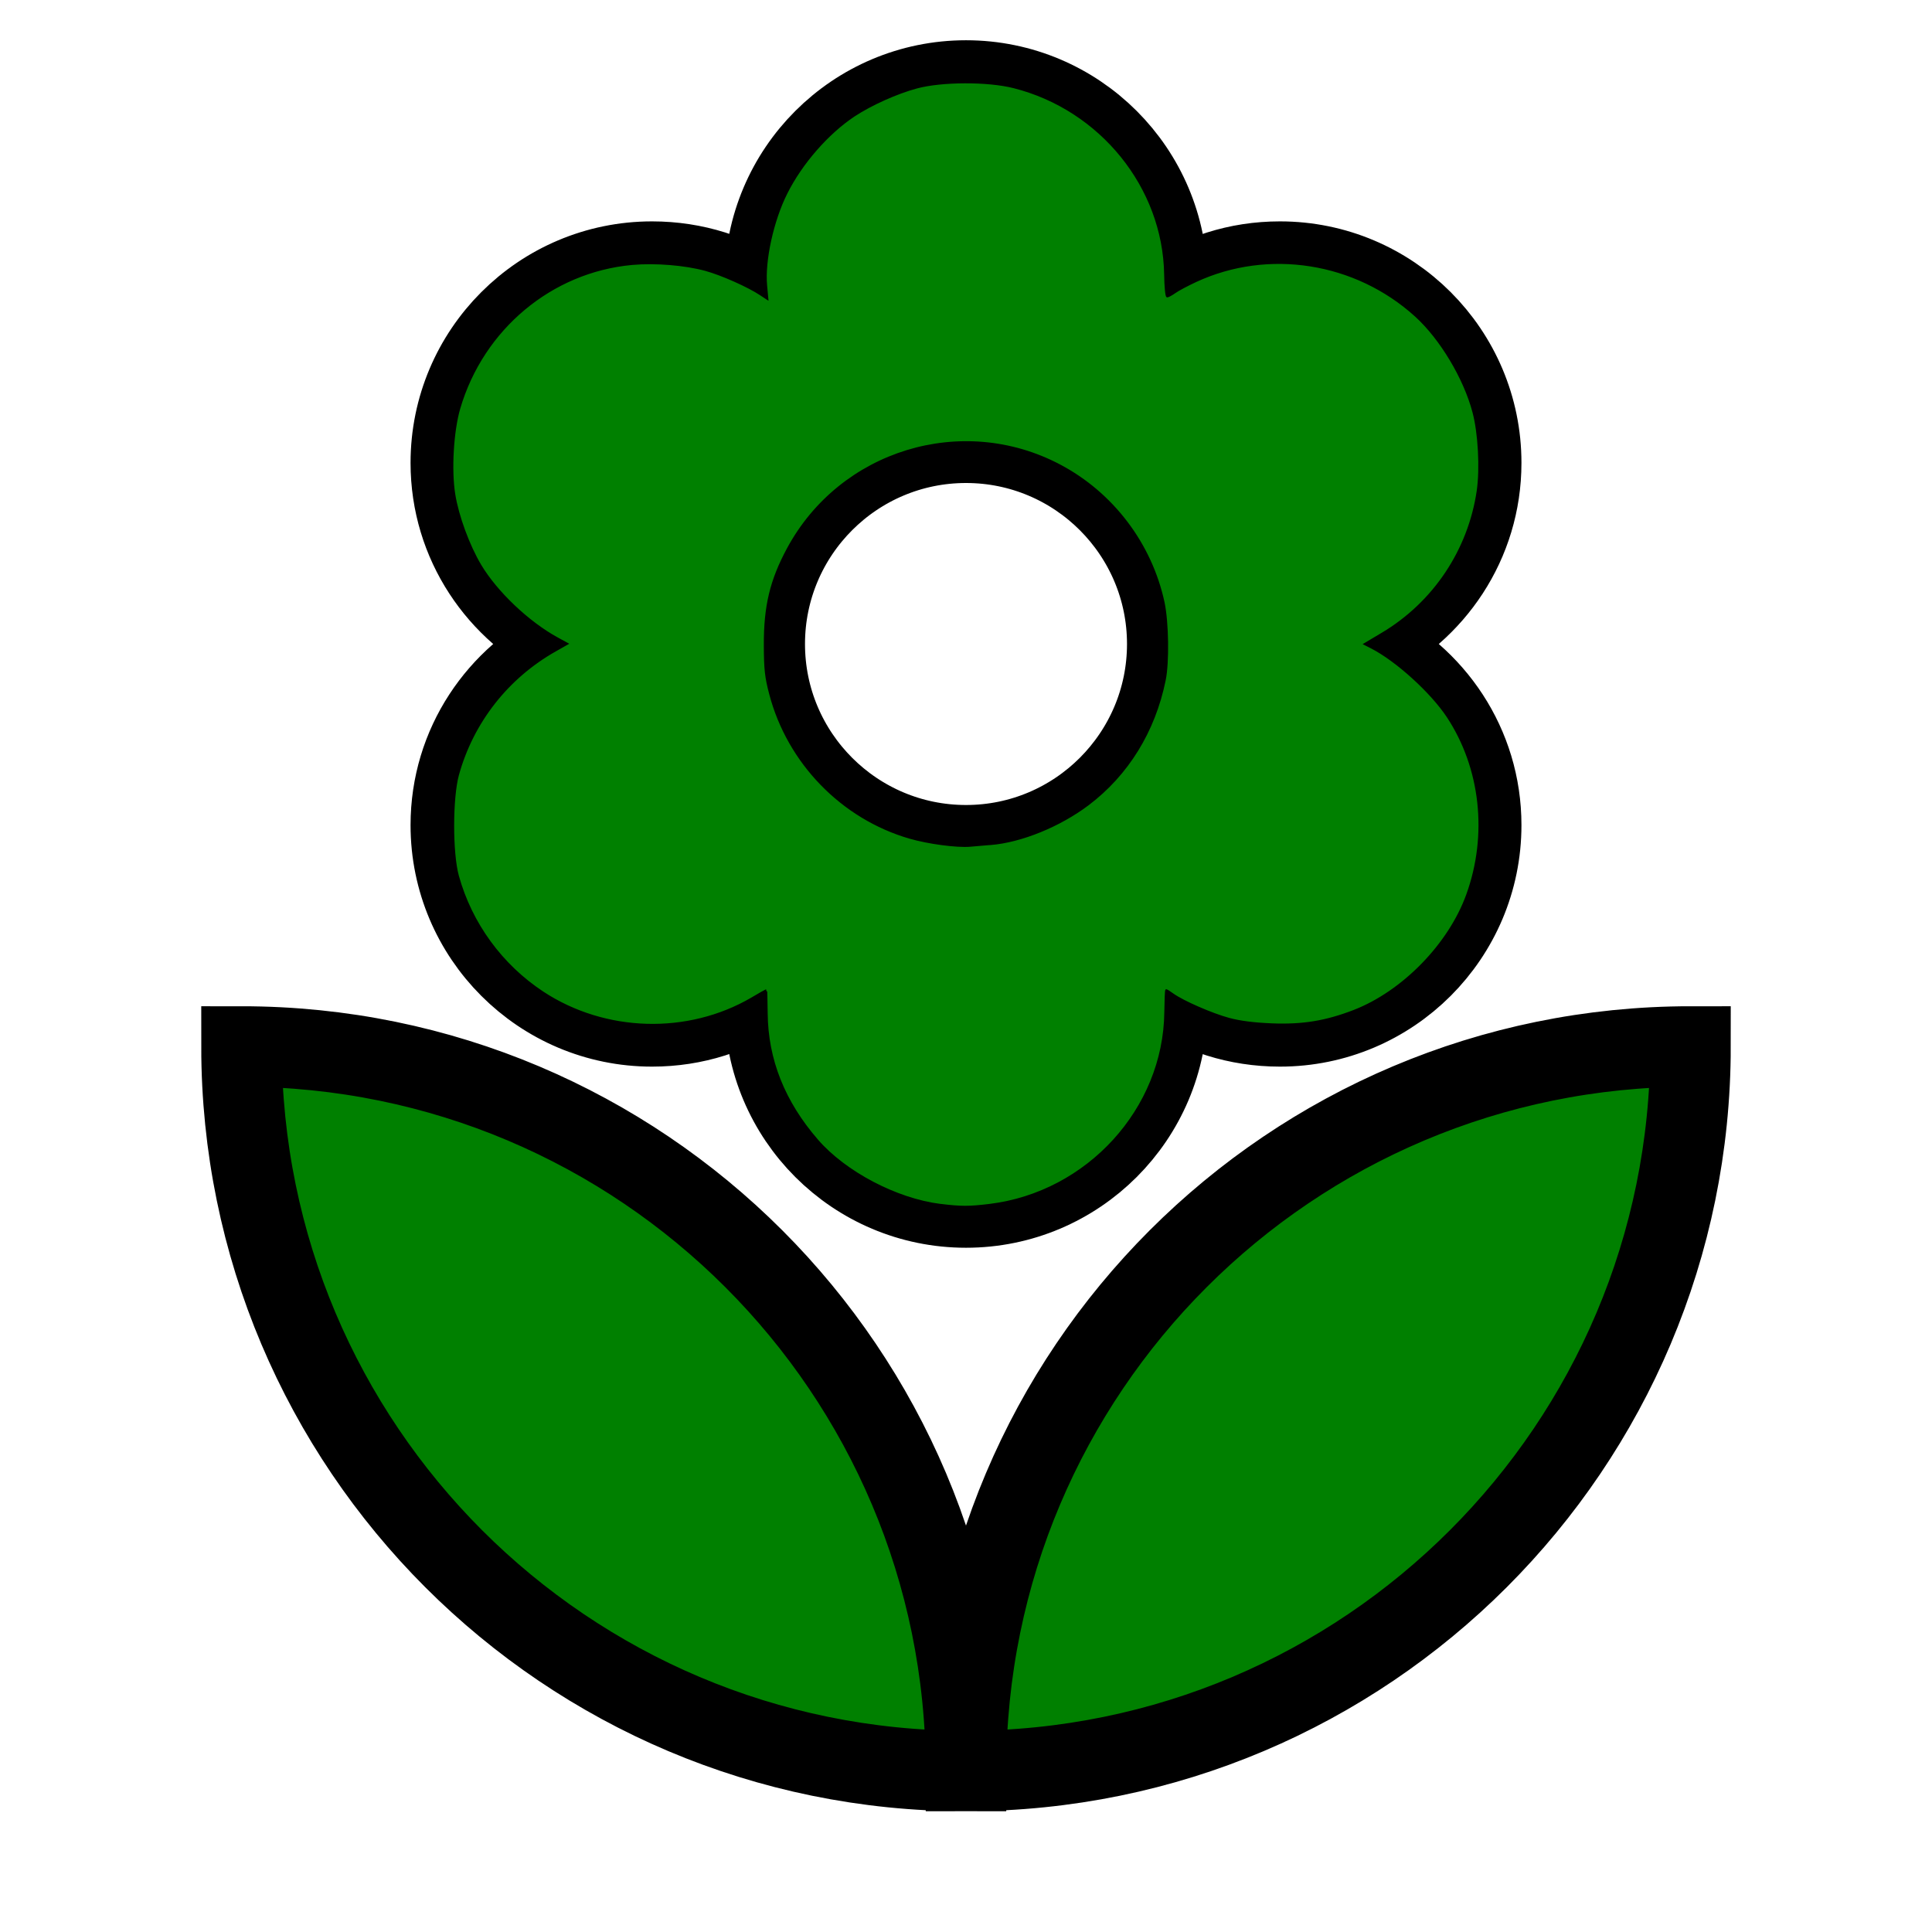
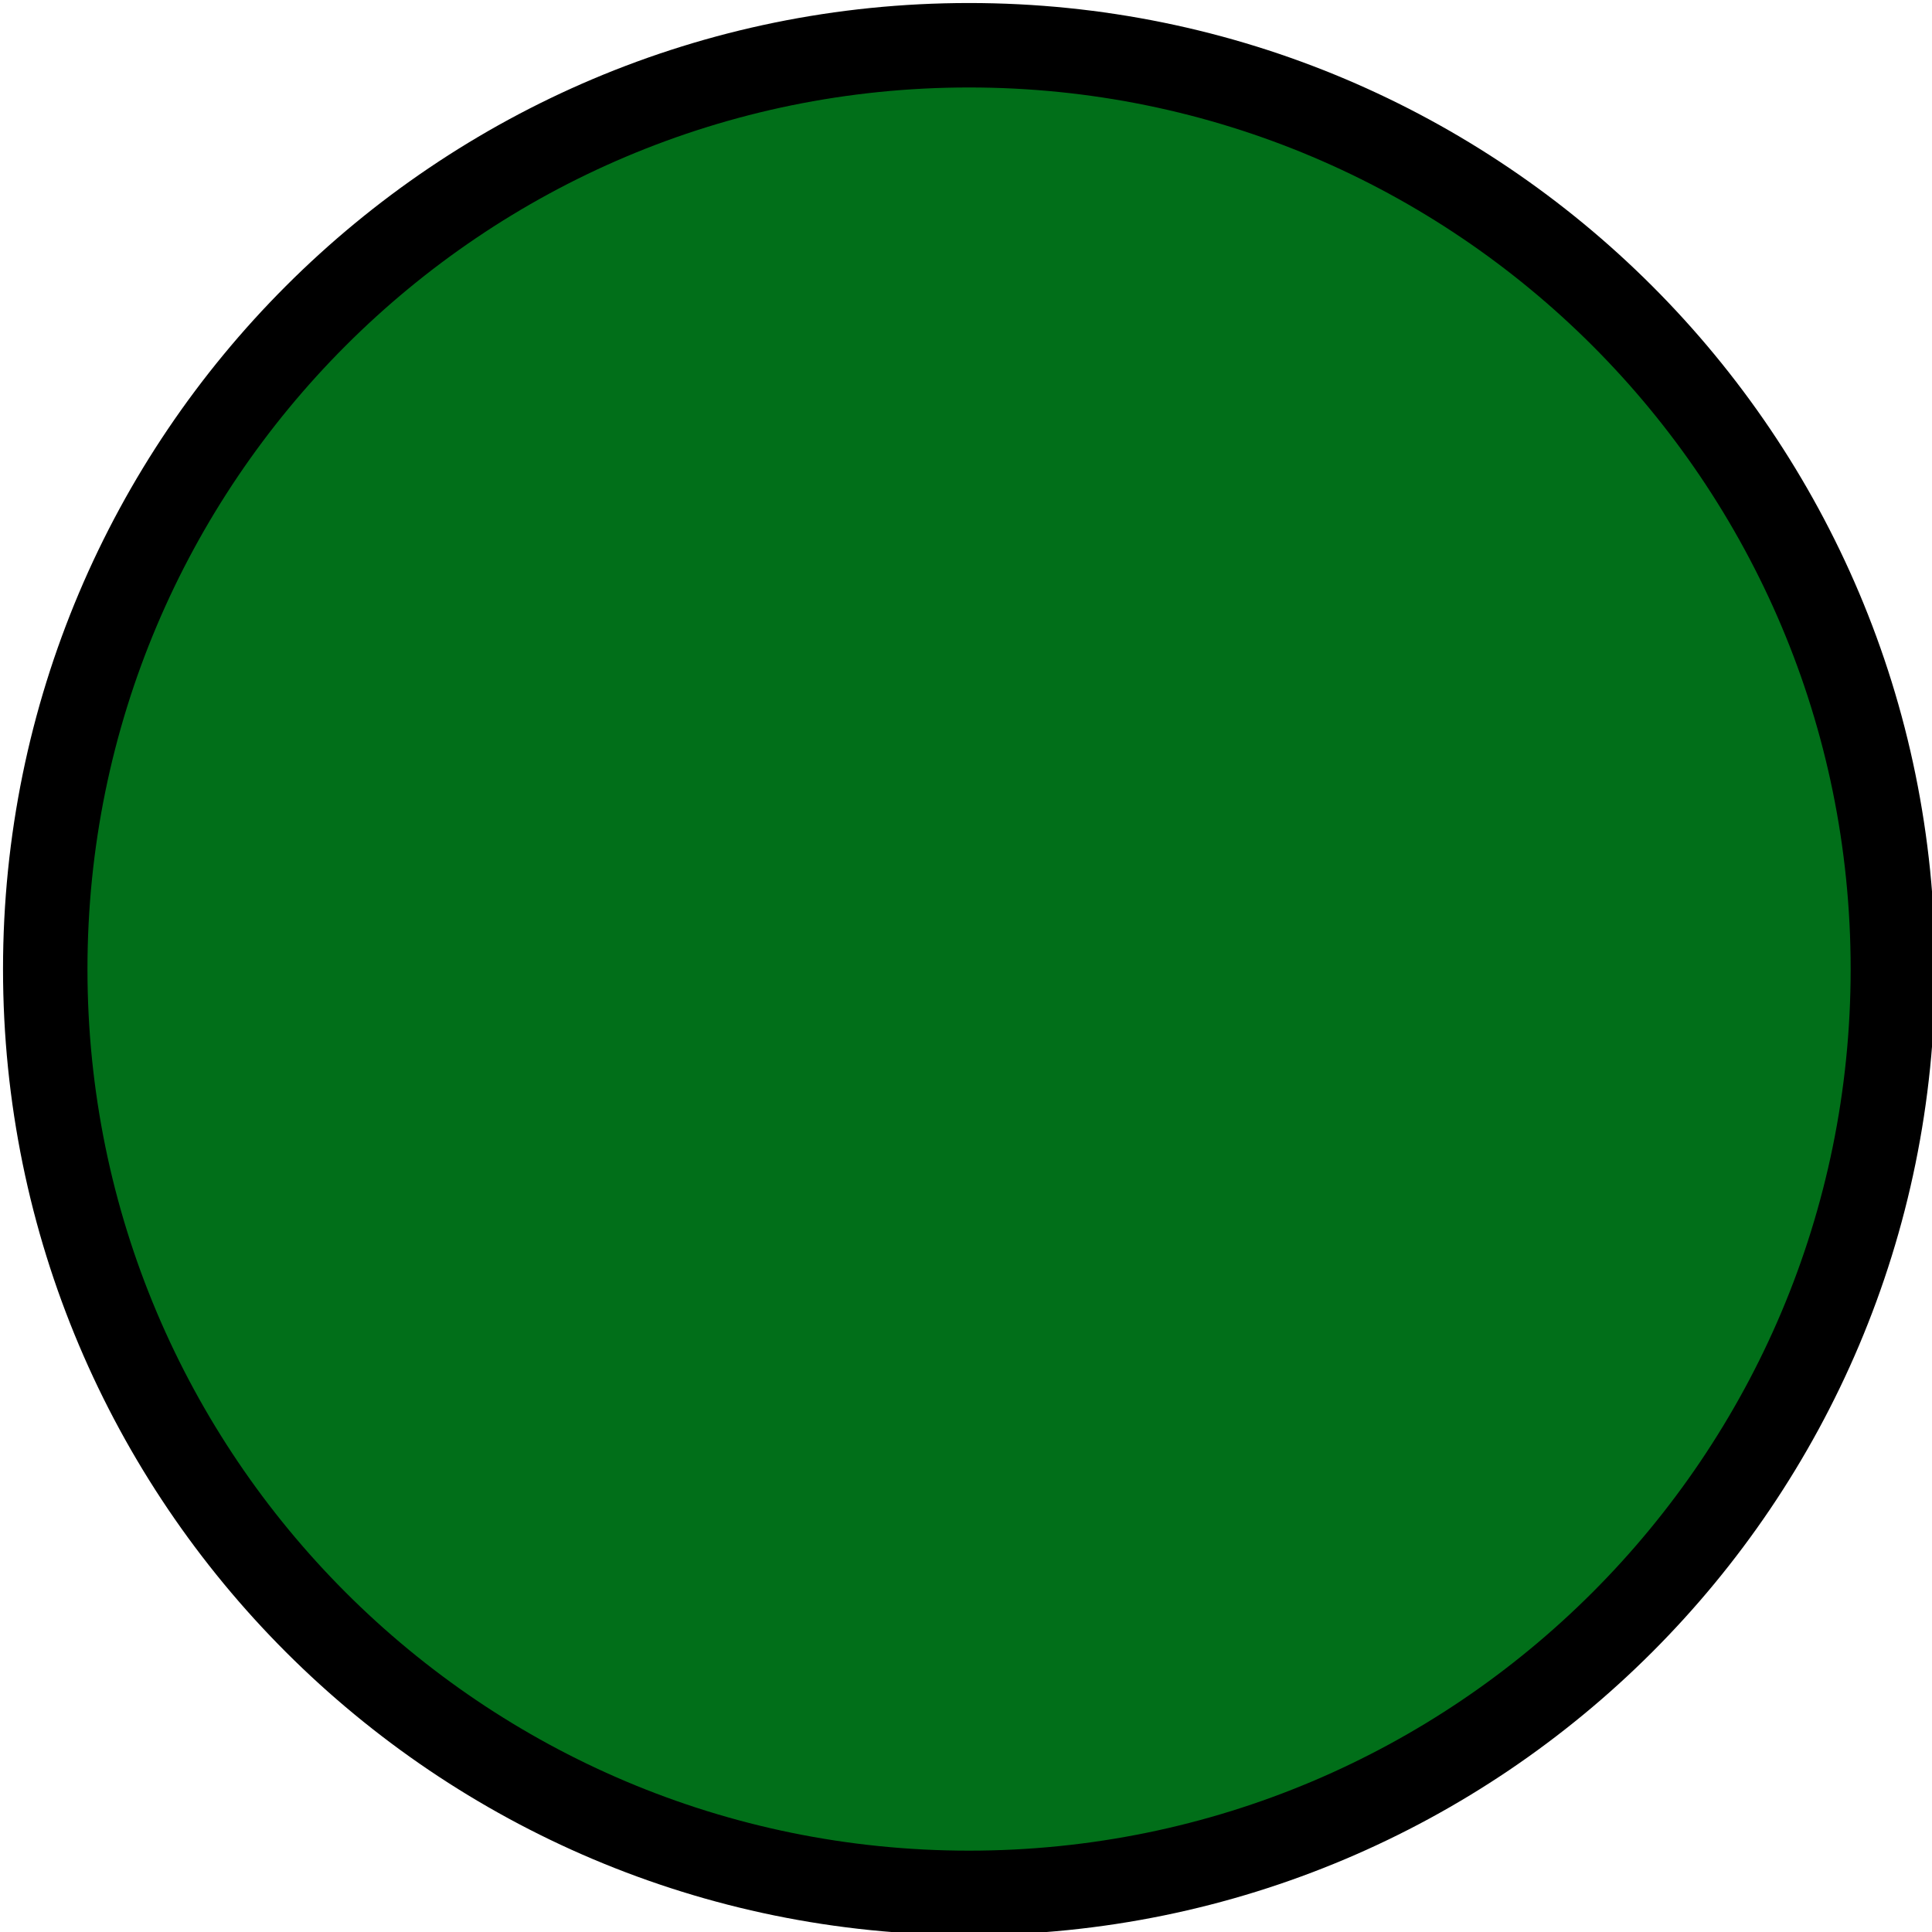
- <svg xmlns="http://www.w3.org/2000/svg" fill="#000000" height="48" viewBox="0 0 24 24" width="48" version="1.1">
-   <path d="M12 22c4.97 0 9-4.03 9-9-4.97 0-9 4.03-9 9zM5.6 10.25c0 1.38 1.12 2.5 2.5 2.5.53 0 1.01-.16 1.42-.44l-.02.19c0 1.38 1.12 2.5 2.5 2.5s2.5-1.12 2.5-2.5l-.02-.19c.4.28.89.44 1.42.44 1.38 0 2.5-1.12 2.5-2.5 0-1-.59-1.85-1.43-2.25.84-.4 1.43-1.25 1.43-2.25 0-1.38-1.12-2.5-2.5-2.5-.53 0-1.01.16-1.42.44l.02-.19C14.5 2.12 13.38 1 12 1S9.5 2.12 9.5 3.5l.02.19c-.4-.28-.89-.44-1.42-.44-1.38 0-2.5 1.12-2.5 2.5 0 1 .59 1.85 1.43 2.25-.84.4-1.43 1.25-1.43 2.25zM12 5.5c1.38 0 2.5 1.12 2.5 2.5s-1.12 2.5-2.5 2.5S9.5 9.38 9.5 8s1.12-2.5 2.5-2.5zM3 13c0 4.97 4.03 9 9 9 0-4.97-4.03-9-9-9z" id="path3694" style="fill:#008000;stroke:#000000;stroke-opacity:1;stroke-width:1;stroke-miterlimit:2.8;stroke-dasharray:none" />
-   <path style="stroke-width:0.025;fill:#008000;stroke:#000000;stroke-opacity:1" d="M 11.682,14.968 C 11.136,14.9 10.496,14.564 10.15,14.163 9.737,13.686 9.529,13.162 9.524,12.587 9.522,12.43 9.519,12.301 9.517,12.301 9.515,12.301 9.435,12.347 9.34,12.403 8.546,12.867 7.516,12.837 6.743,12.329 6.229,11.99 5.852,11.474 5.688,10.882 5.609,10.596 5.61,9.911 5.689,9.624 5.87,8.97 6.304,8.416 6.898,8.081 L 7.046,7.997 6.923,7.93 C 6.562,7.733 6.167,7.358 5.967,7.023 5.821,6.778 5.686,6.411 5.643,6.141 5.594,5.839 5.623,5.352 5.706,5.07 5.997,4.082 6.849,3.371 7.851,3.279 c 0.286,-0.026 0.659,0.004 0.914,0.074 0.198,0.054 0.535,0.204 0.685,0.305 L 9.532,3.712 9.517,3.548 C 9.488,3.241 9.598,2.738 9.769,2.399 9.955,2.027 10.282,1.653 10.609,1.436 10.822,1.296 11.14,1.153 11.39,1.086 c 0.311,-0.083 0.88,-0.085 1.204,-0.003 1.08,0.273 1.863,1.242 1.88,2.326 0.002,0.15 0.014,0.273 0.026,0.273 0.012,1.93e-5 0.055,-0.024 0.095,-0.052 0.04,-0.029 0.158,-0.091 0.261,-0.139 0.9,-0.416 1.984,-0.245 2.73,0.431 0.31,0.281 0.606,0.773 0.718,1.197 0.07,0.262 0.093,0.701 0.053,0.978 -0.108,0.739 -0.544,1.392 -1.186,1.774 l -0.218,0.13 0.085,0.043 c 0.31,0.159 0.742,0.551 0.945,0.857 0.421,0.638 0.513,1.471 0.243,2.216 -0.223,0.616 -0.798,1.205 -1.406,1.441 -0.35,0.135 -0.637,0.182 -1.019,0.167 -0.221,-0.009 -0.398,-0.031 -0.534,-0.068 -0.211,-0.057 -0.57,-0.213 -0.697,-0.304 -0.04,-0.029 -0.077,-0.052 -0.082,-0.052 -0.005,3e-6 -0.01,0.123 -0.012,0.273 -0.013,1.202 -0.964,2.245 -2.183,2.394 -0.257,0.031 -0.354,0.031 -0.61,-3.89e-4 z m 0.624,-4.483 c 0.382,-0.032 0.857,-0.226 1.211,-0.493 0.49,-0.371 0.821,-0.906 0.951,-1.542 0.046,-0.222 0.038,-0.723 -0.014,-0.966 C 14.297,6.756 13.819,6.127 13.163,5.781 11.95,5.141 10.442,5.604 9.788,6.816 c -0.212,0.394 -0.289,0.714 -0.287,1.201 0.001,0.298 0.012,0.396 0.067,0.604 0.224,0.853 0.892,1.541 1.733,1.785 0.231,0.067 0.586,0.114 0.75,0.1 0.049,-0.004 0.164,-0.014 0.255,-0.022 z" id="path3706" />
+ <svg xmlns="http://www.w3.org/2000/svg" fill="#000000" height="48" viewBox="0 0 24 24" width="48" version="1.1" id="svg5091">
+   <defs id="defs5095" />
+   <ellipse style="opacity:1;fill:#016f19;fill-opacity:1;stroke:#000000;stroke-width:1.049;stroke-linecap:round;stroke-linejoin:round;stroke-miterlimit:4;stroke-dasharray:none;stroke-opacity:1" id="path5642" cx="12.038" cy="12.038" rx="11.476" ry="11.476" />
</svg>
